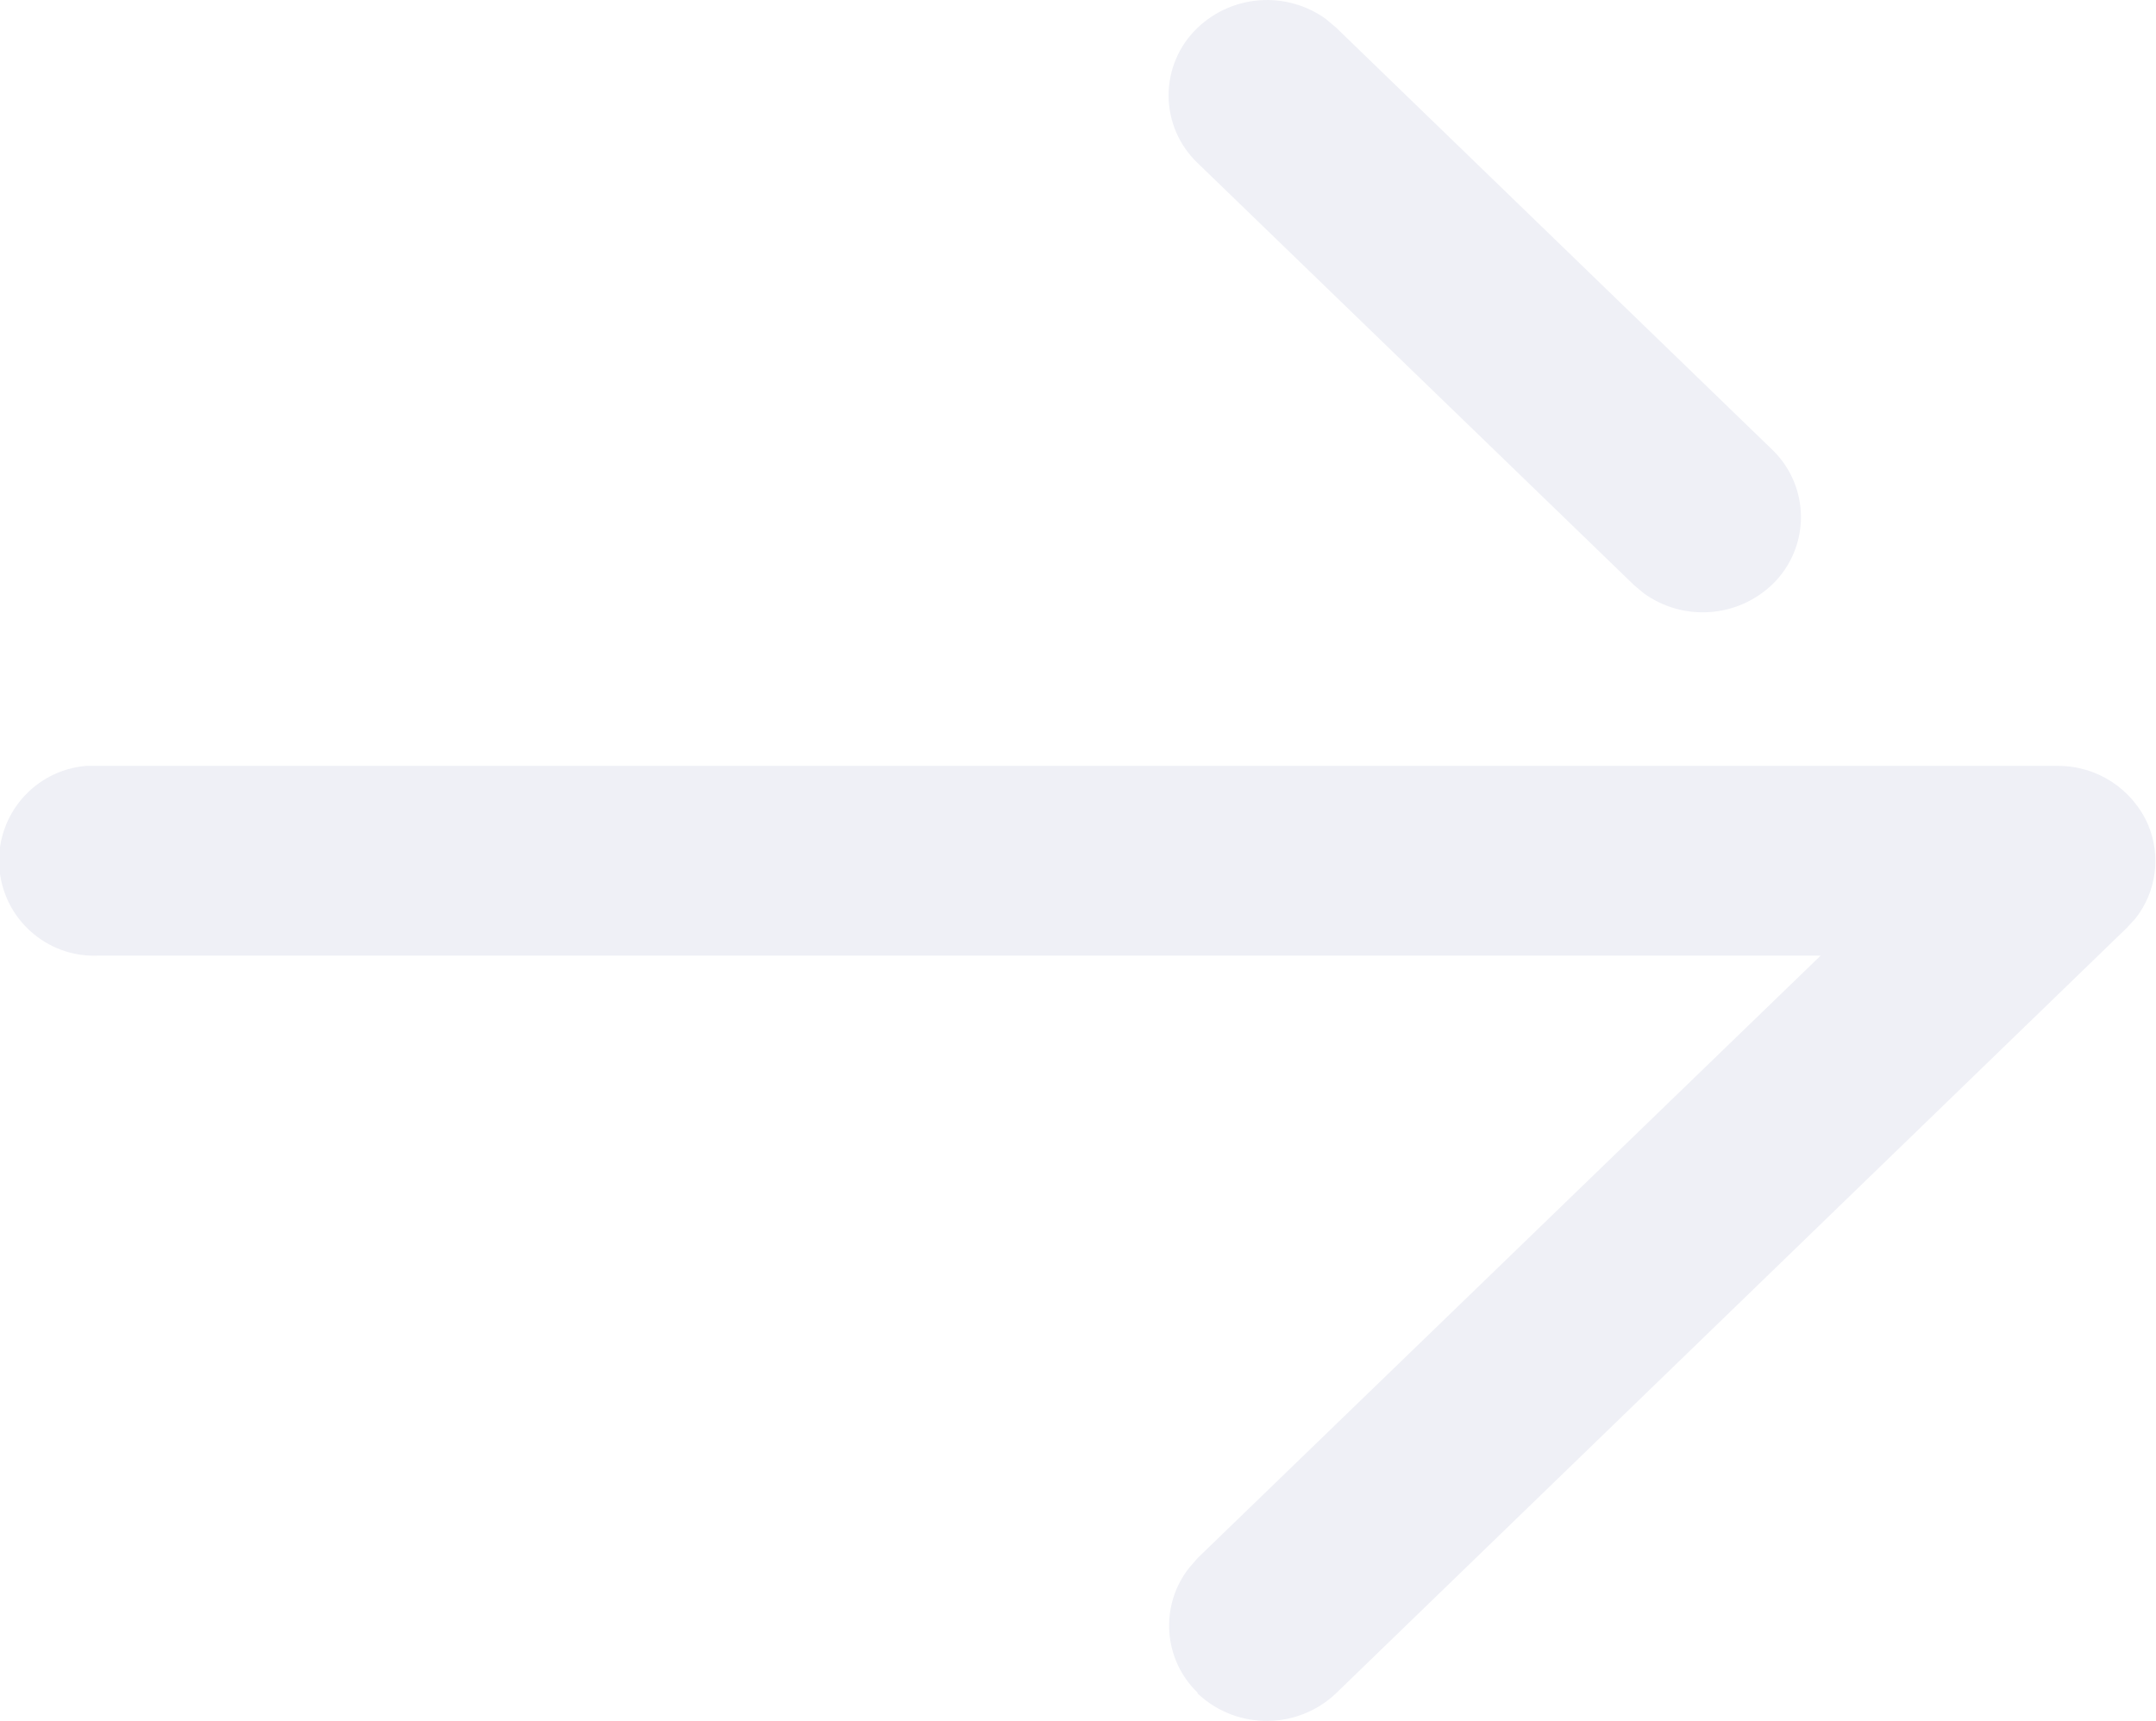
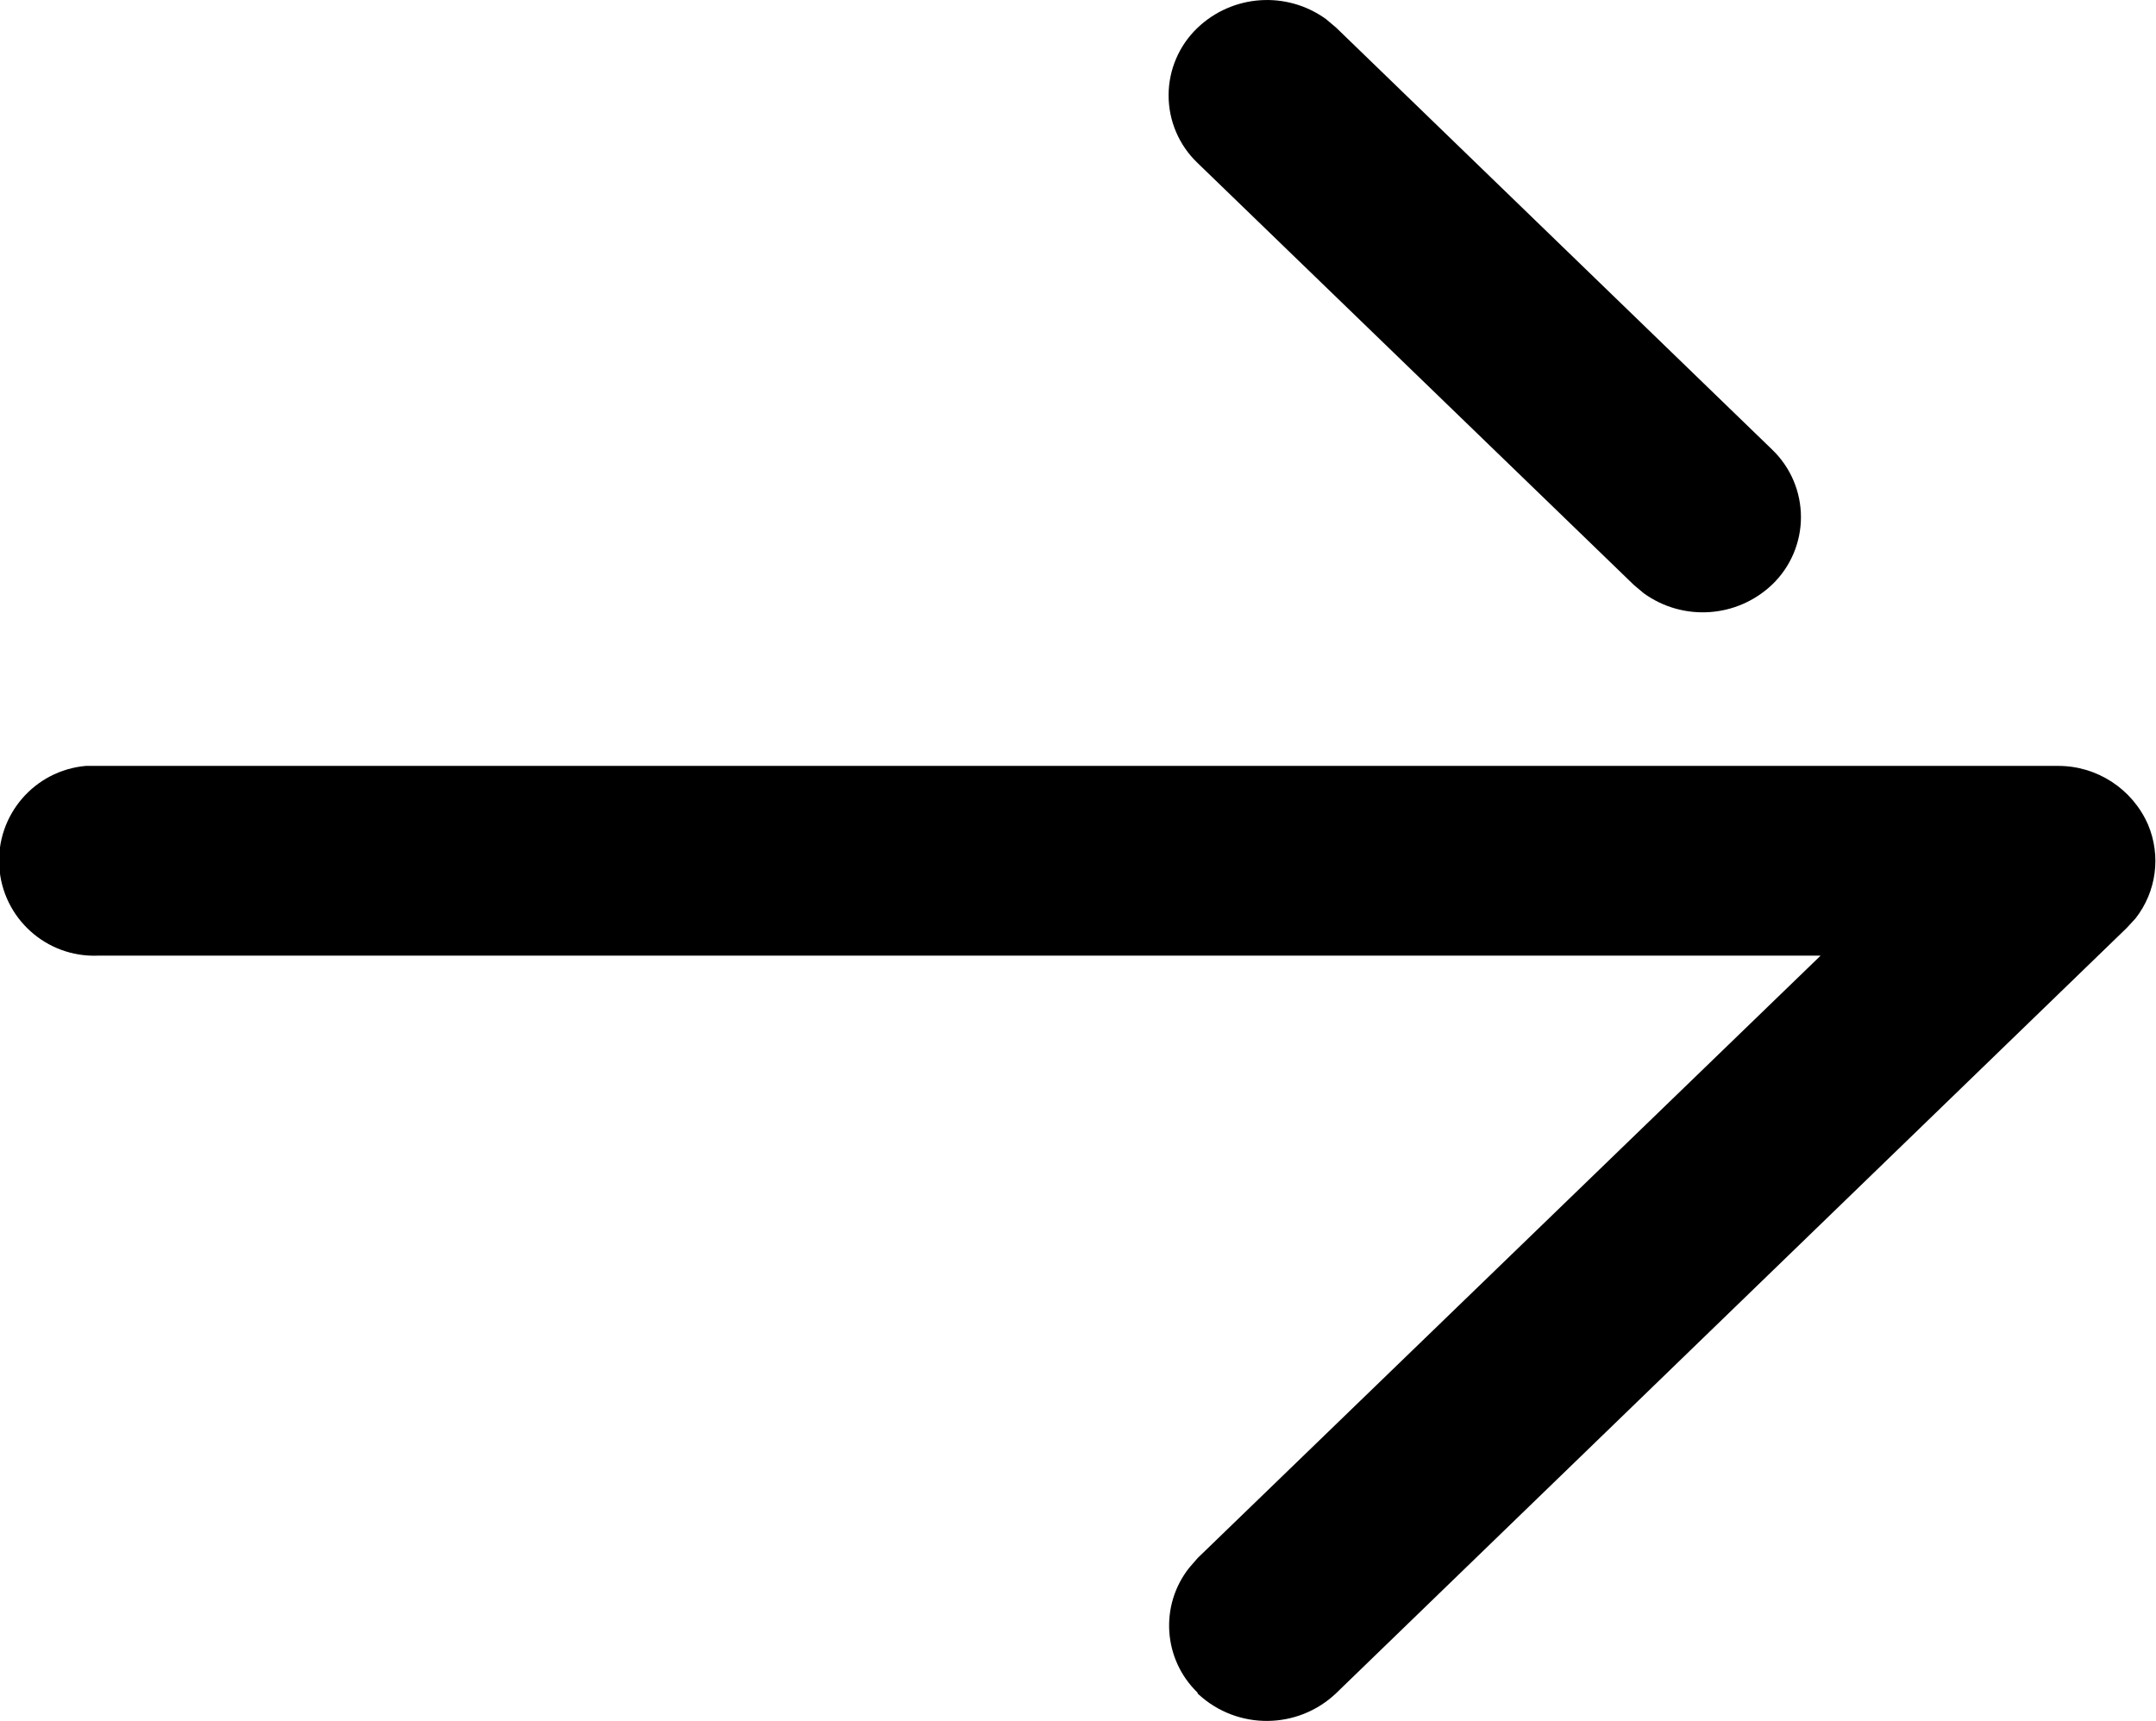
- <svg xmlns="http://www.w3.org/2000/svg" width="14.984" height="11.96" viewBox="0 0 14.984 11.96">
-   <path id="next" d="M1839.324,218.792a.648.648,0,0,1-.059-.869l.059-.068,4.329-4.187H1831.68a.661.661,0,0,1-.083-1.319l.083,0H1845.3a.681.681,0,0,1,.629.409.648.648,0,0,1-.088.652l-.061.066-5.495,5.32a.7.7,0,0,1-.954.008l-.009-.008Zm3.1-7.643-.068-.057-3.035-2.936a.649.649,0,0,1,0-.936.7.7,0,0,1,.895-.062l.071.06,3.03,2.933a.65.65,0,0,1,0,.937.7.7,0,0,1-.893.061Z" transform="translate(-1831 -207.025)" fill="#EFF0F6" />
+ <svg xmlns="http://www.w3.org/2000/svg" data-name="main-color-icon" width="14.984" height="11.96" viewBox="0 0 14.984 11.96">
+   <path id="next" d="M1839.324,218.792a.648.648,0,0,1-.059-.869l.059-.068,4.329-4.187H1831.68a.661.661,0,0,1-.083-1.319l.083,0H1845.3a.681.681,0,0,1,.629.409.648.648,0,0,1-.088.652l-.061.066-5.495,5.32a.7.7,0,0,1-.954.008l-.009-.008Zm3.1-7.643-.068-.057-3.035-2.936a.649.649,0,0,1,0-.936.7.7,0,0,1,.895-.062l.071.06,3.03,2.933a.65.65,0,0,1,0,.937.7.7,0,0,1-.893.061Z" transform="translate(-1831 -207.025)" />
</svg>
